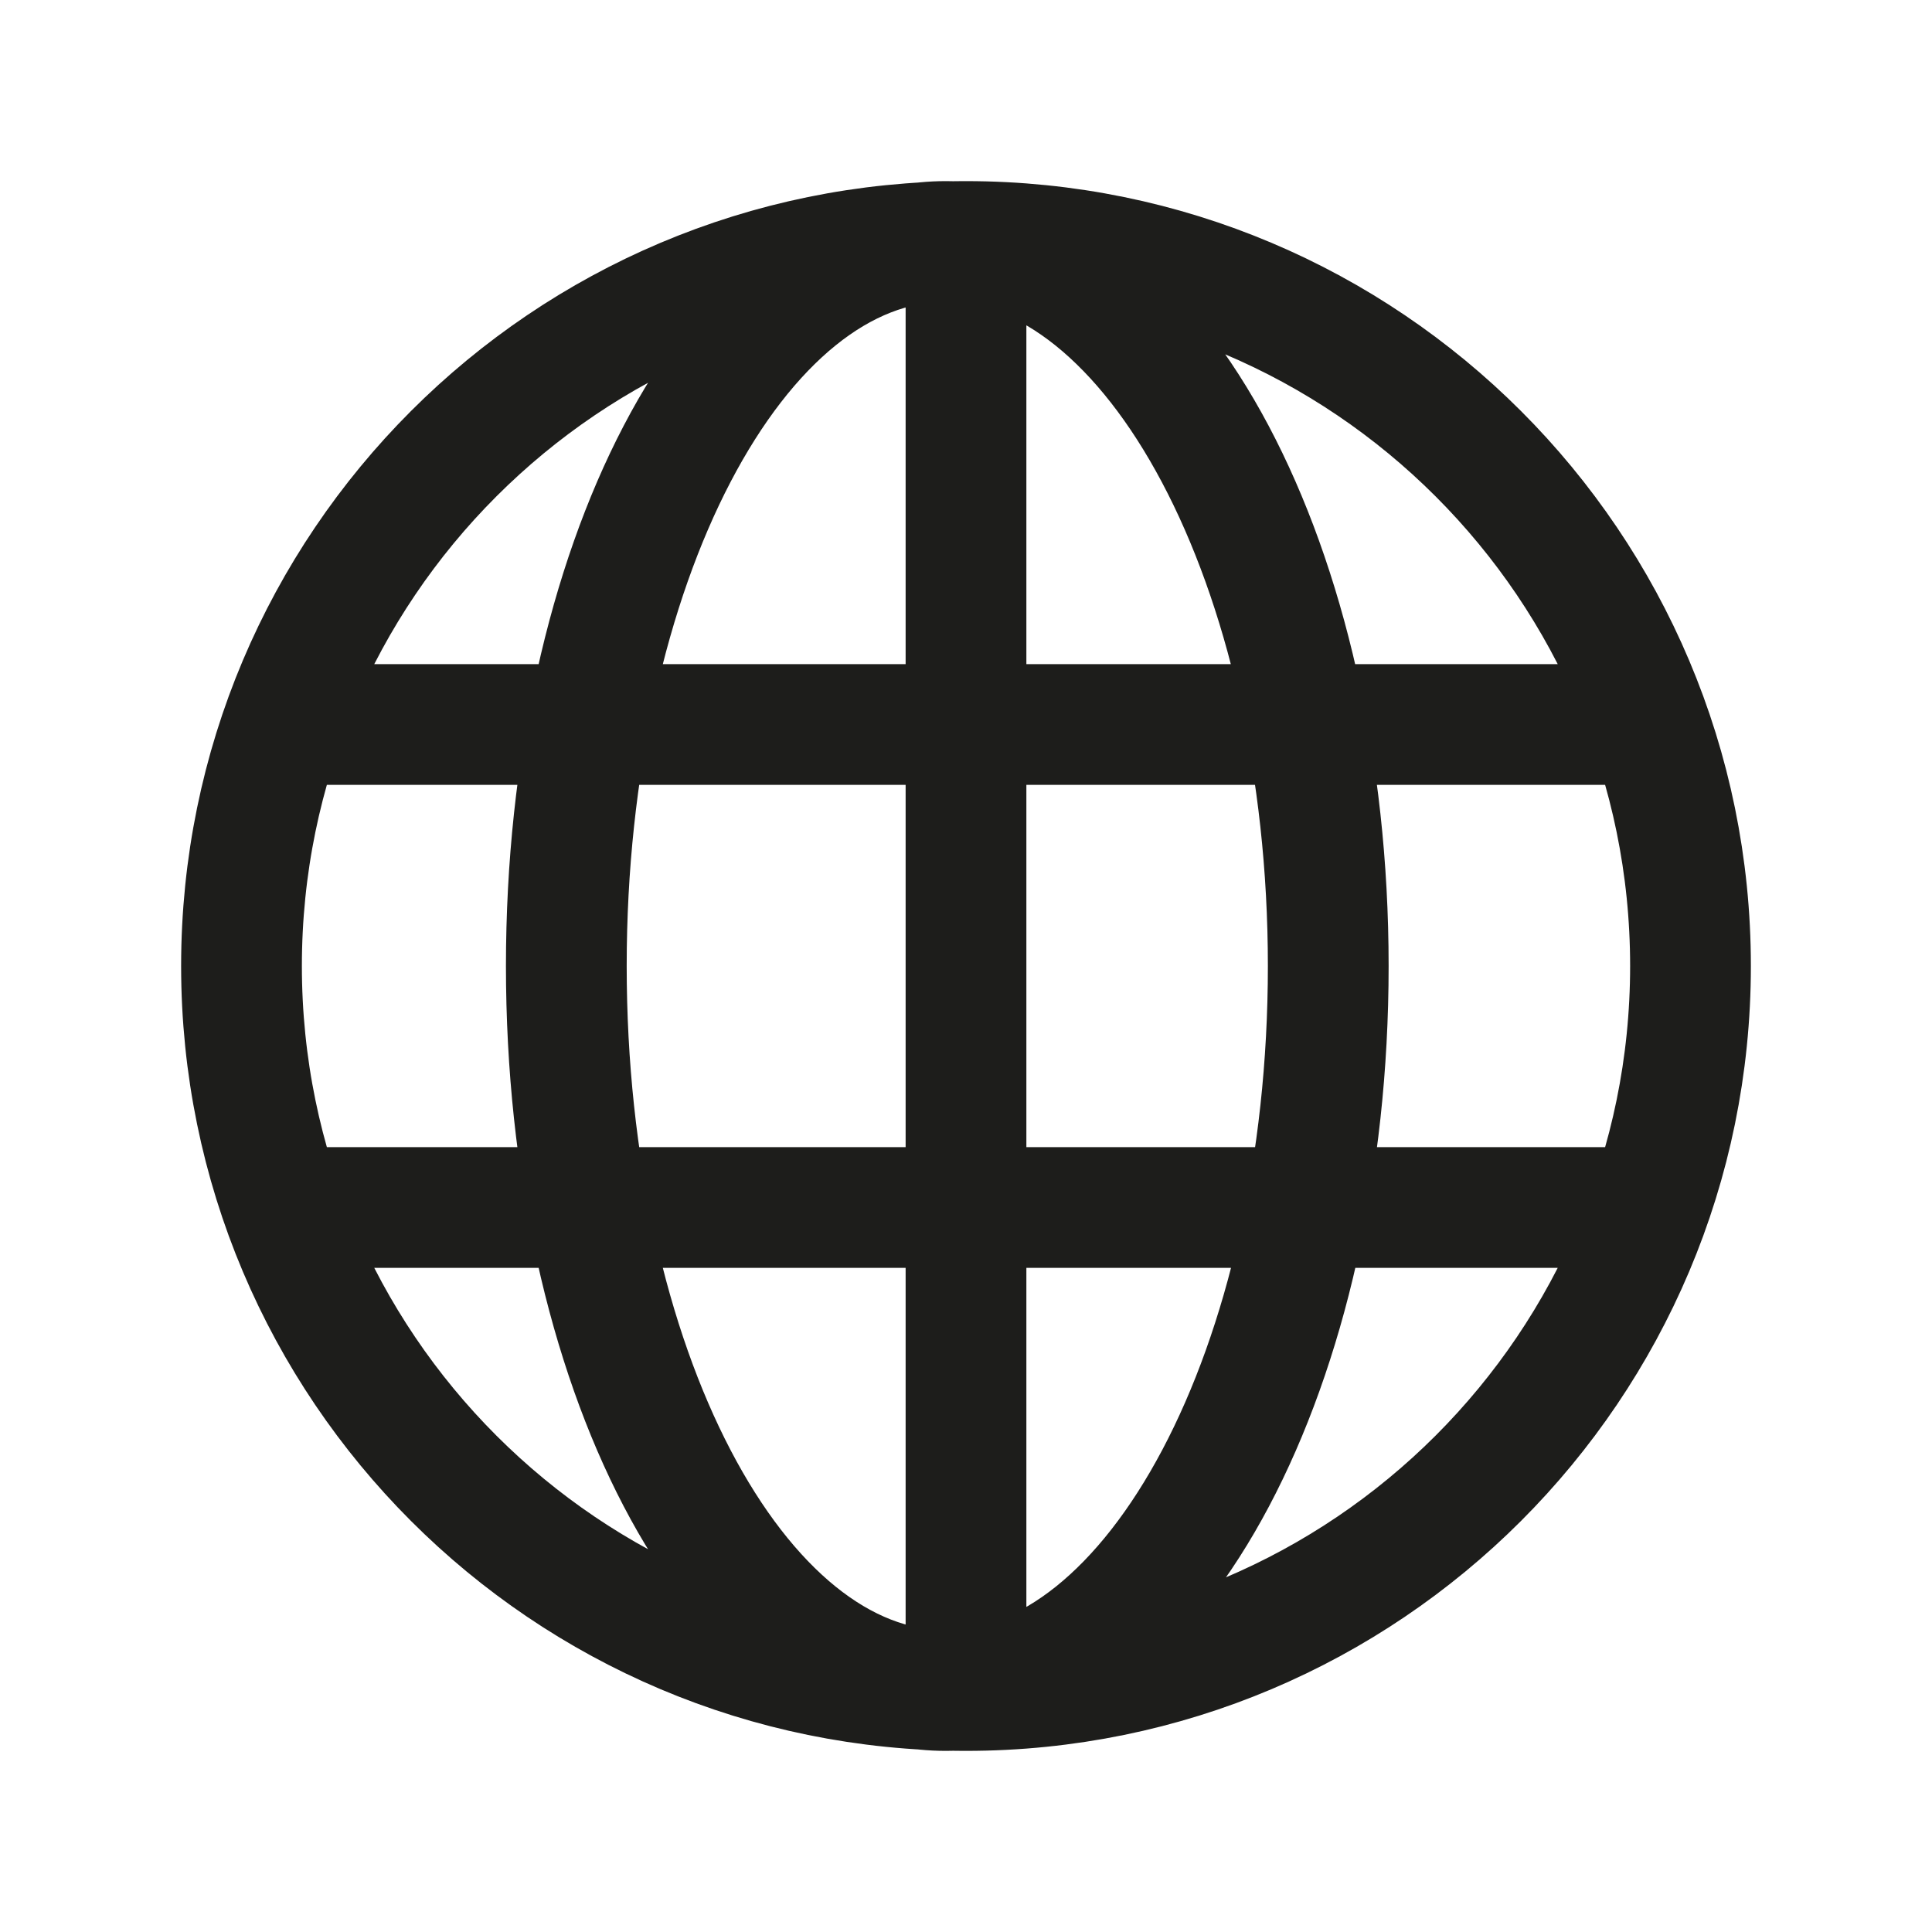
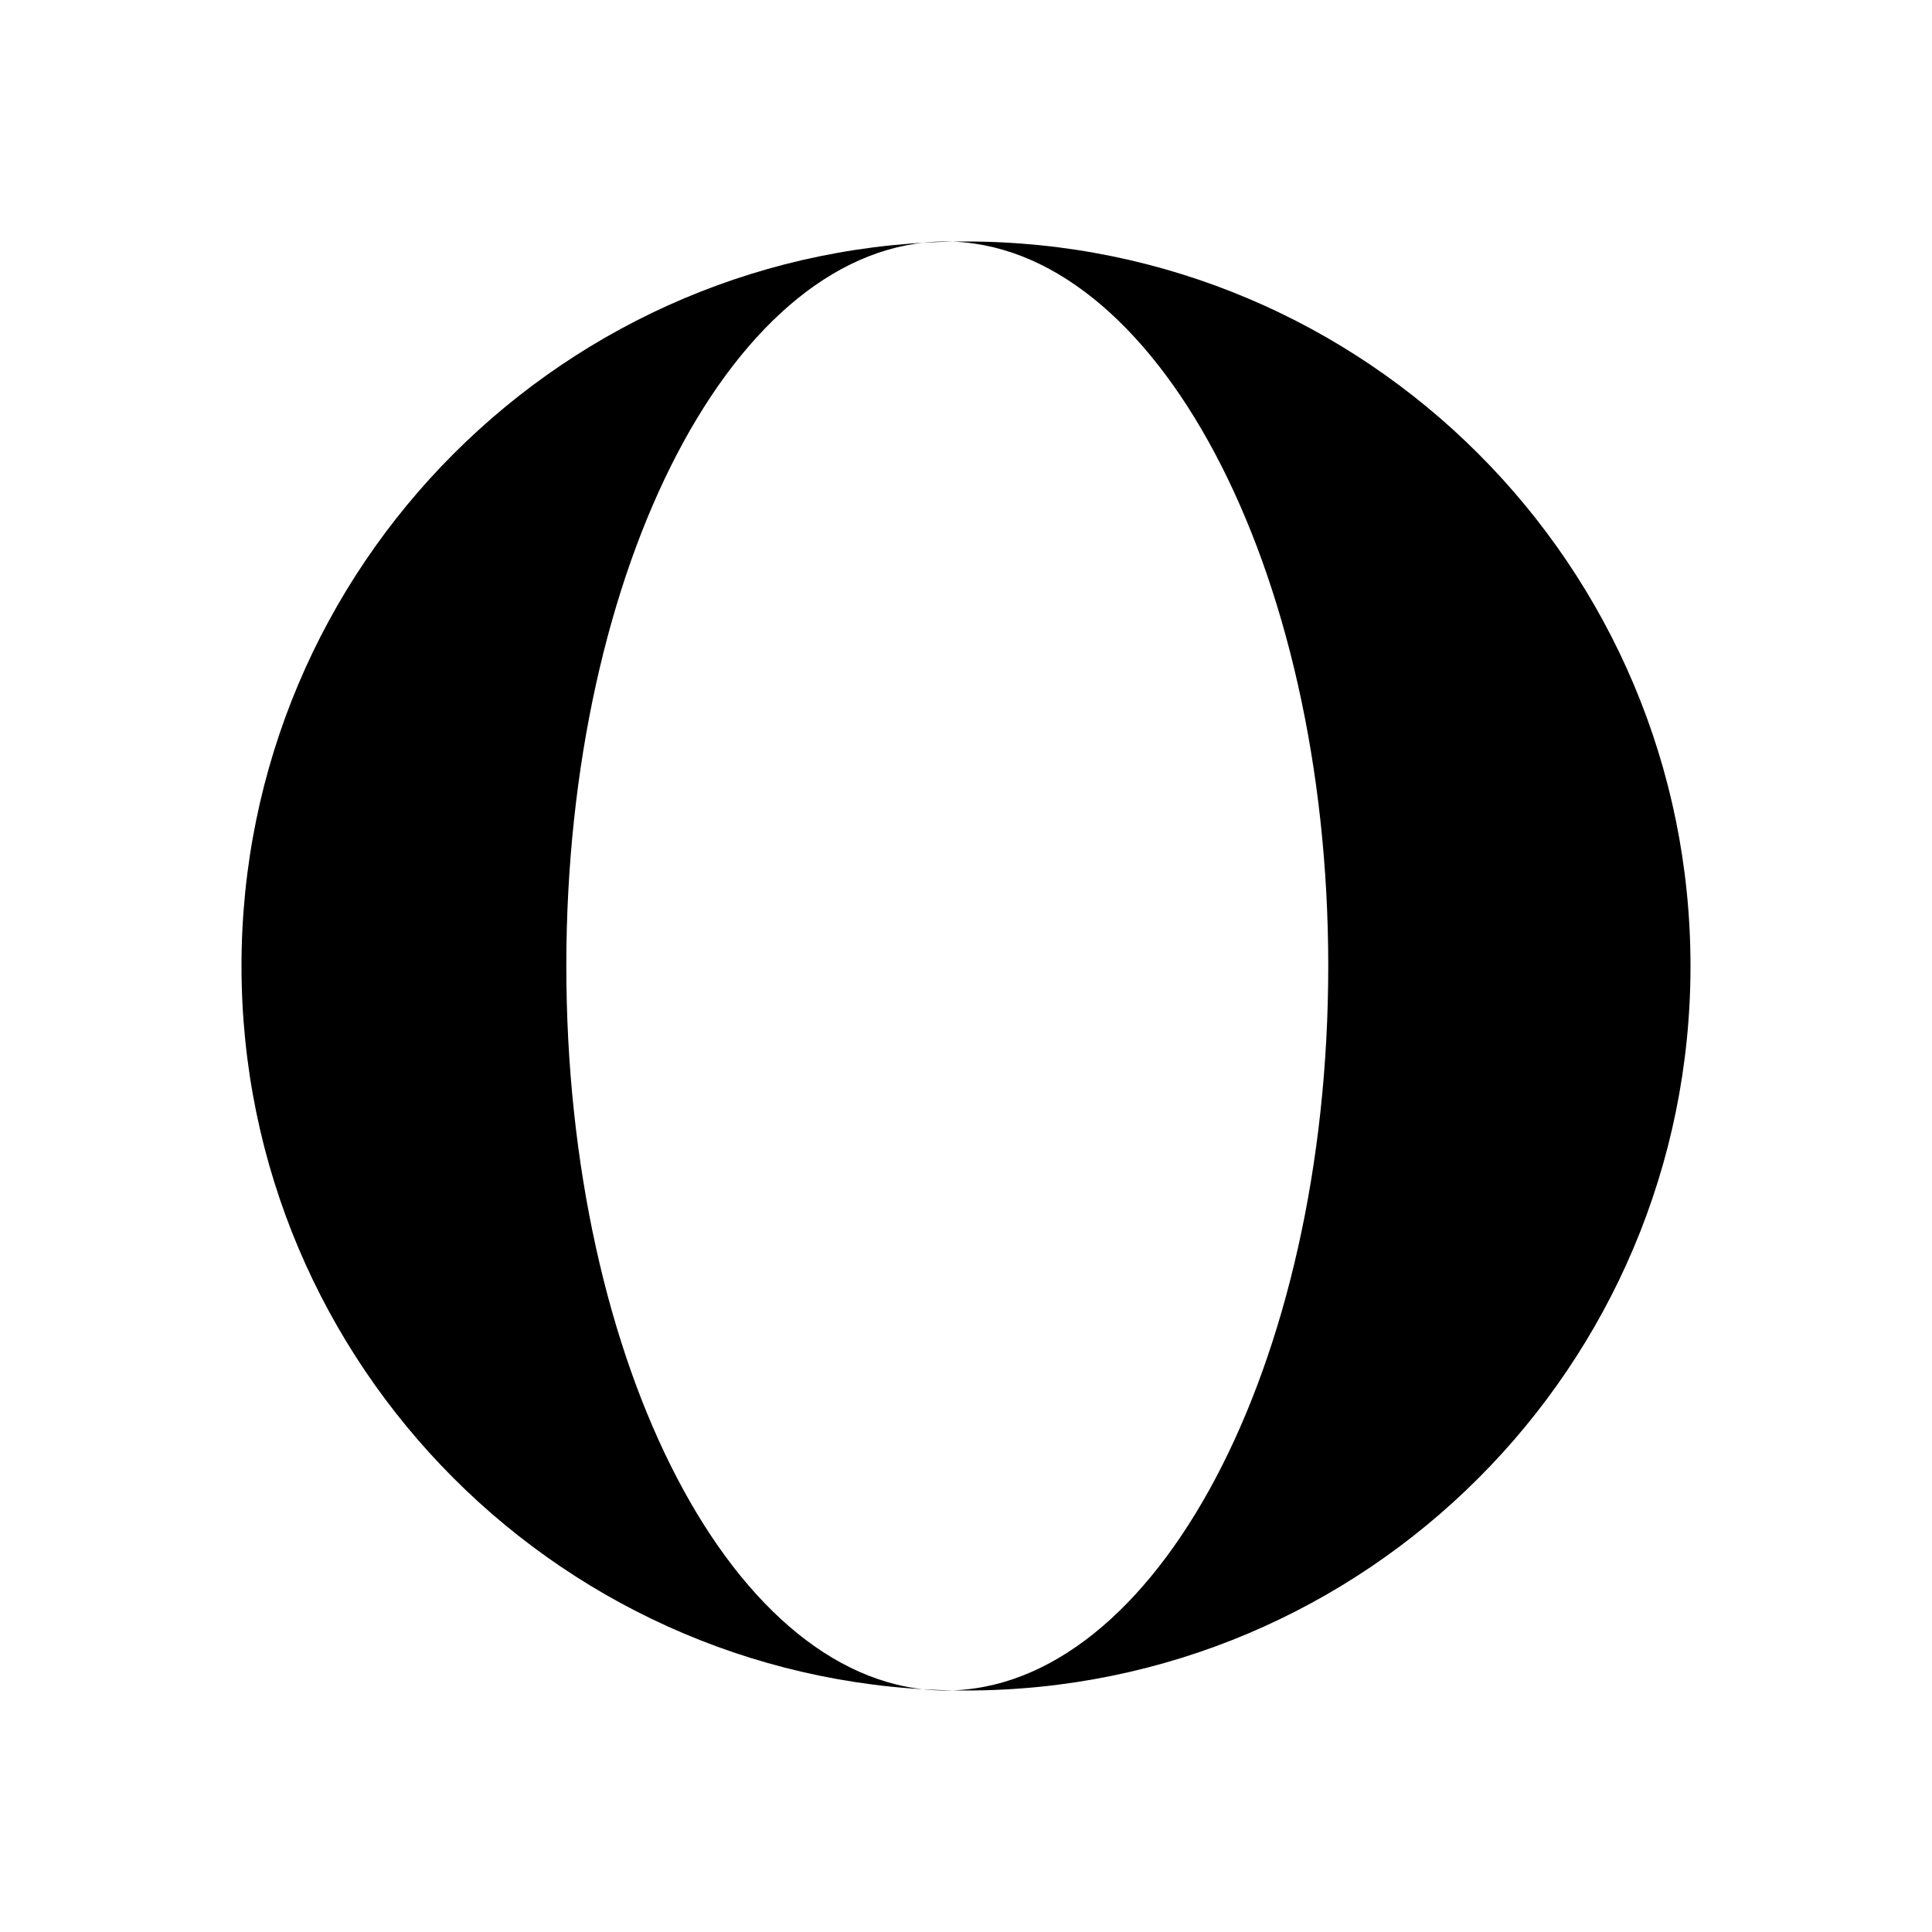
- <svg xmlns="http://www.w3.org/2000/svg" id="Ebene_1" viewBox="0 0 16 16">
-   <defs>
-     <style>.cls-1{fill:none;stroke:#1d1d1b;stroke-miterlimit:10;}</style>
-   </defs>
-   <path class="cls-1" d="M14,8A6,6,0,1,1,8,2,6,6,0,0,1,14,8ZM7.83,2C6.09,2,4.69,4.69,4.69,8s1.4,6,3.14,6S11,11.31,11,8,9.56,2,7.83,2ZM2,6H14M2.64,10H13.36M8,2V14" />
+ <svg xmlns="http://www.w3.org/2000/svg" viewBox="0 0 16 16">
+   <path d="M14 8a6 6 0 11-6-6 6 6 0 016 6zM7.83 2C6.09 2 4.69 4.69 4.69 8s1.4 6 3.14 6S11 11.31 11 8 9.56 2 7.83 2zM2 6h12M2.64 10h10.72M8 2v12" />
</svg>
